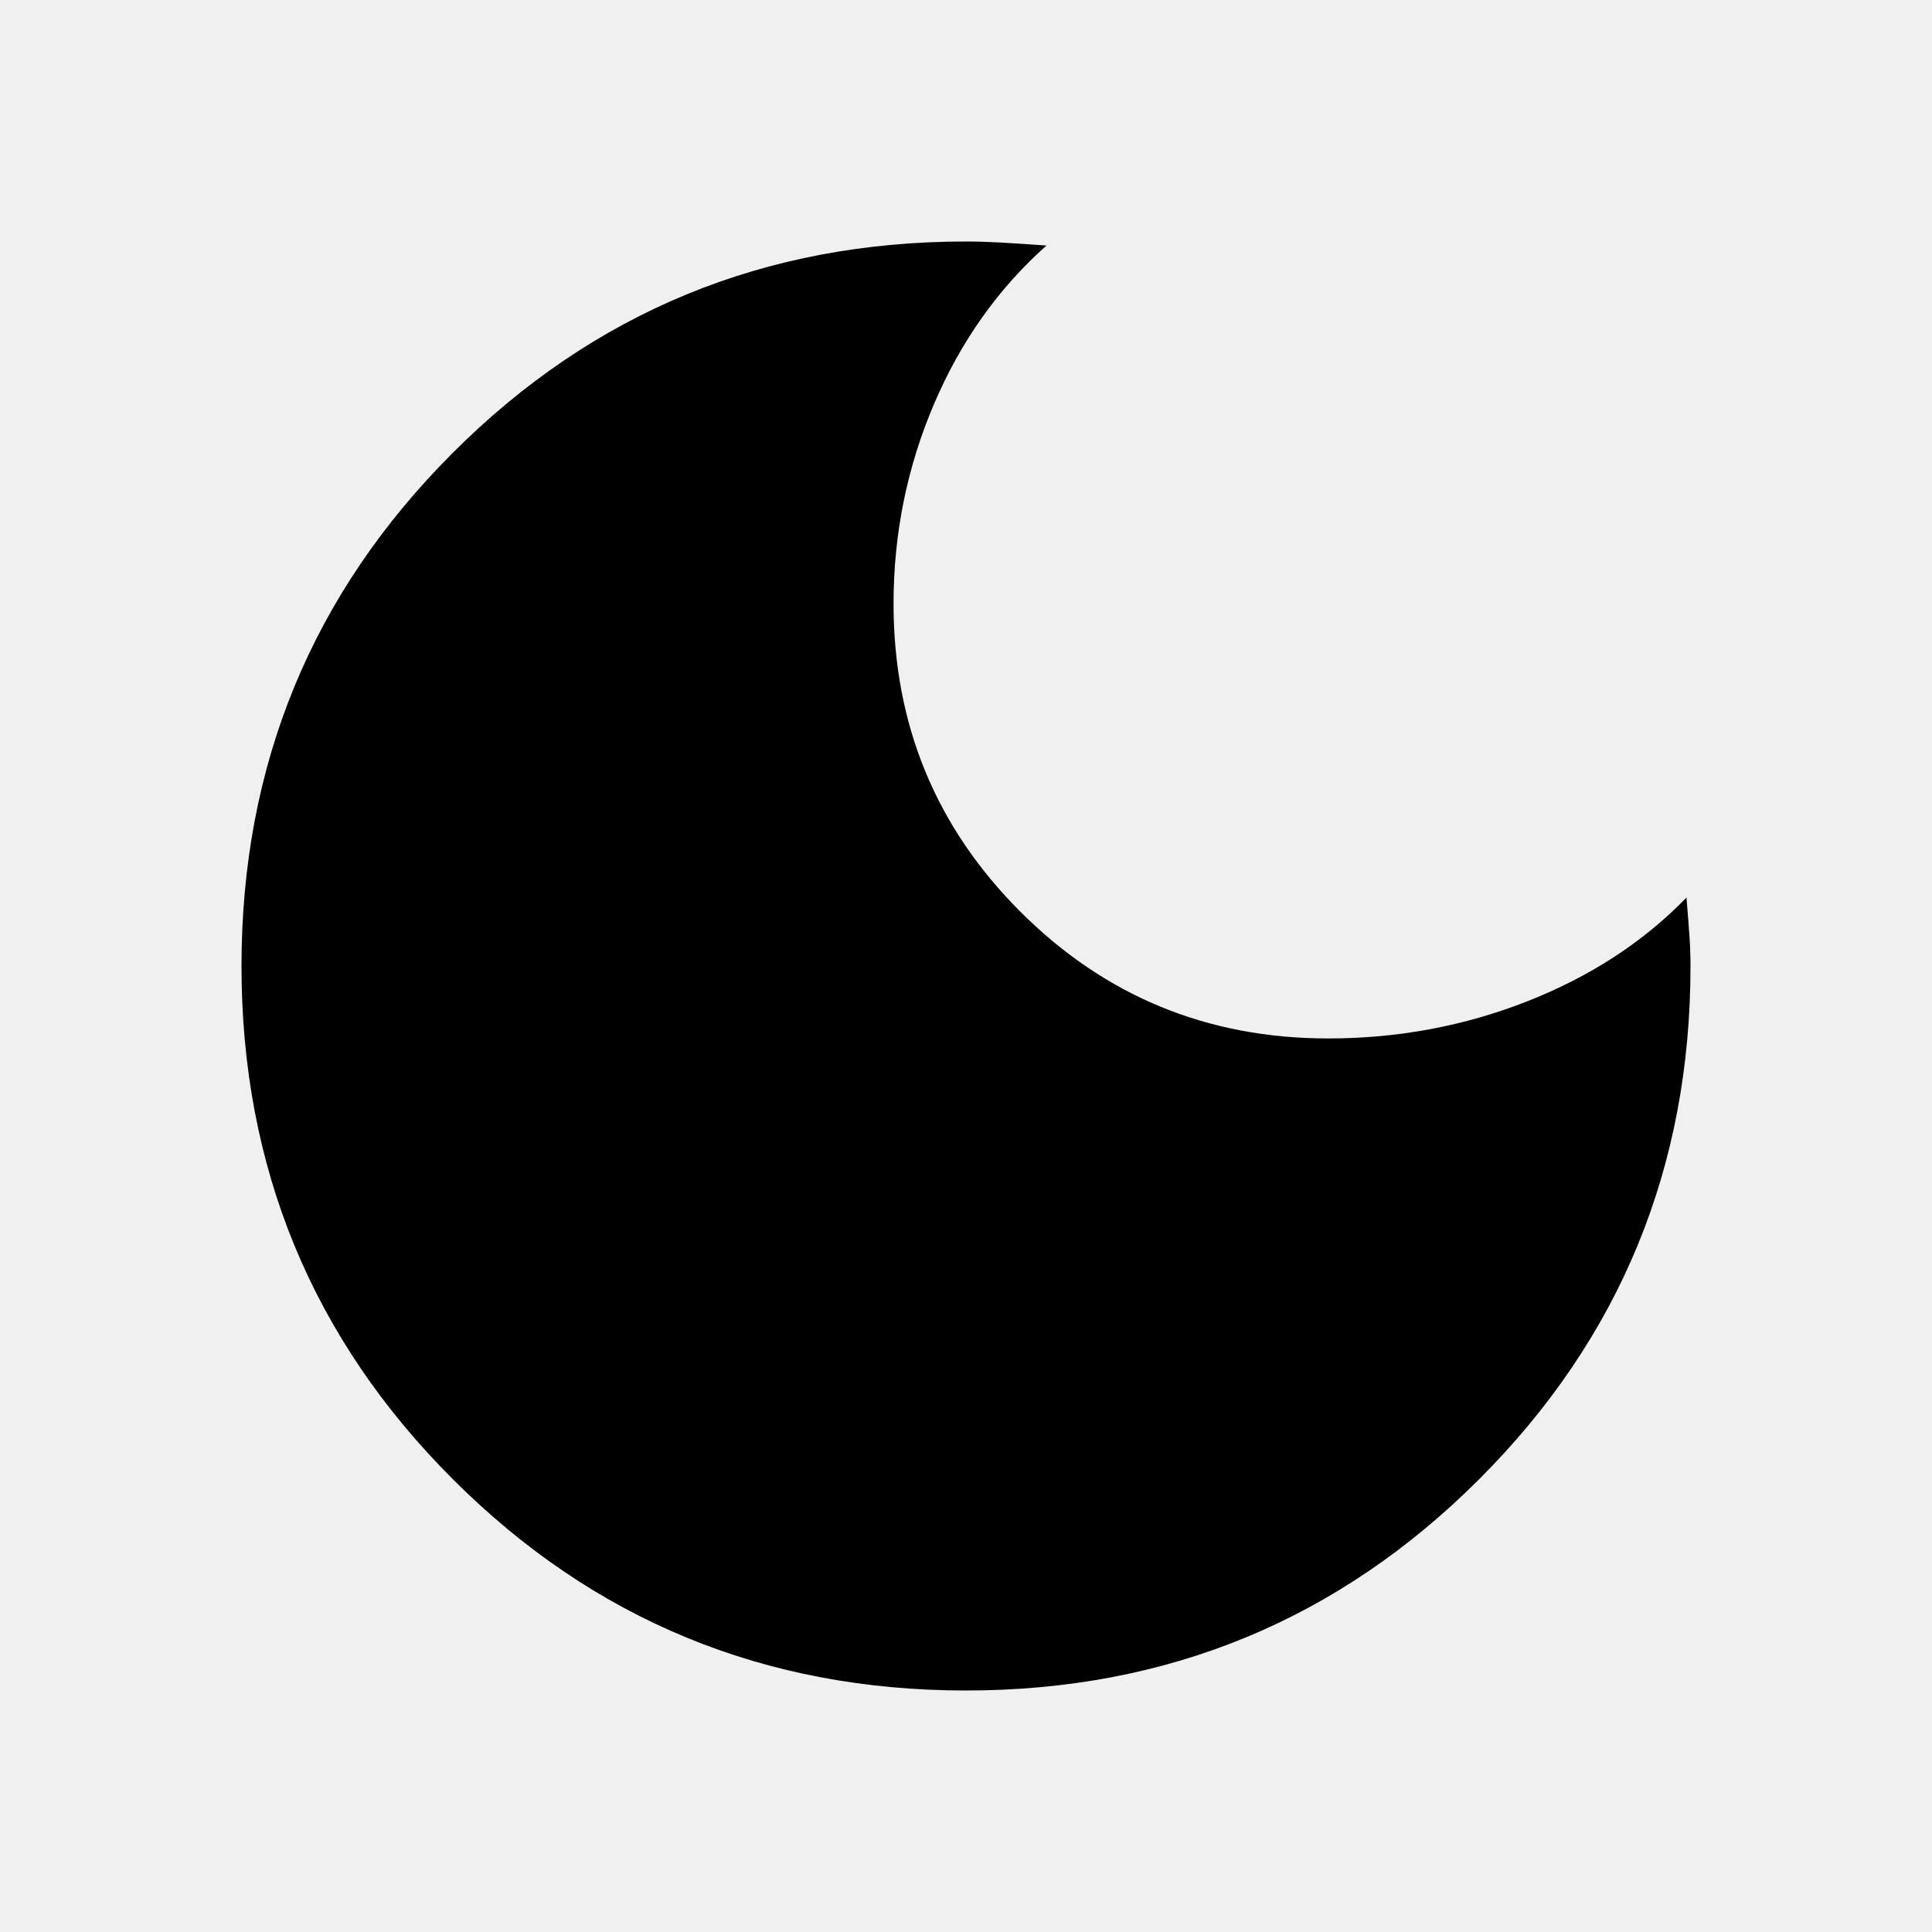
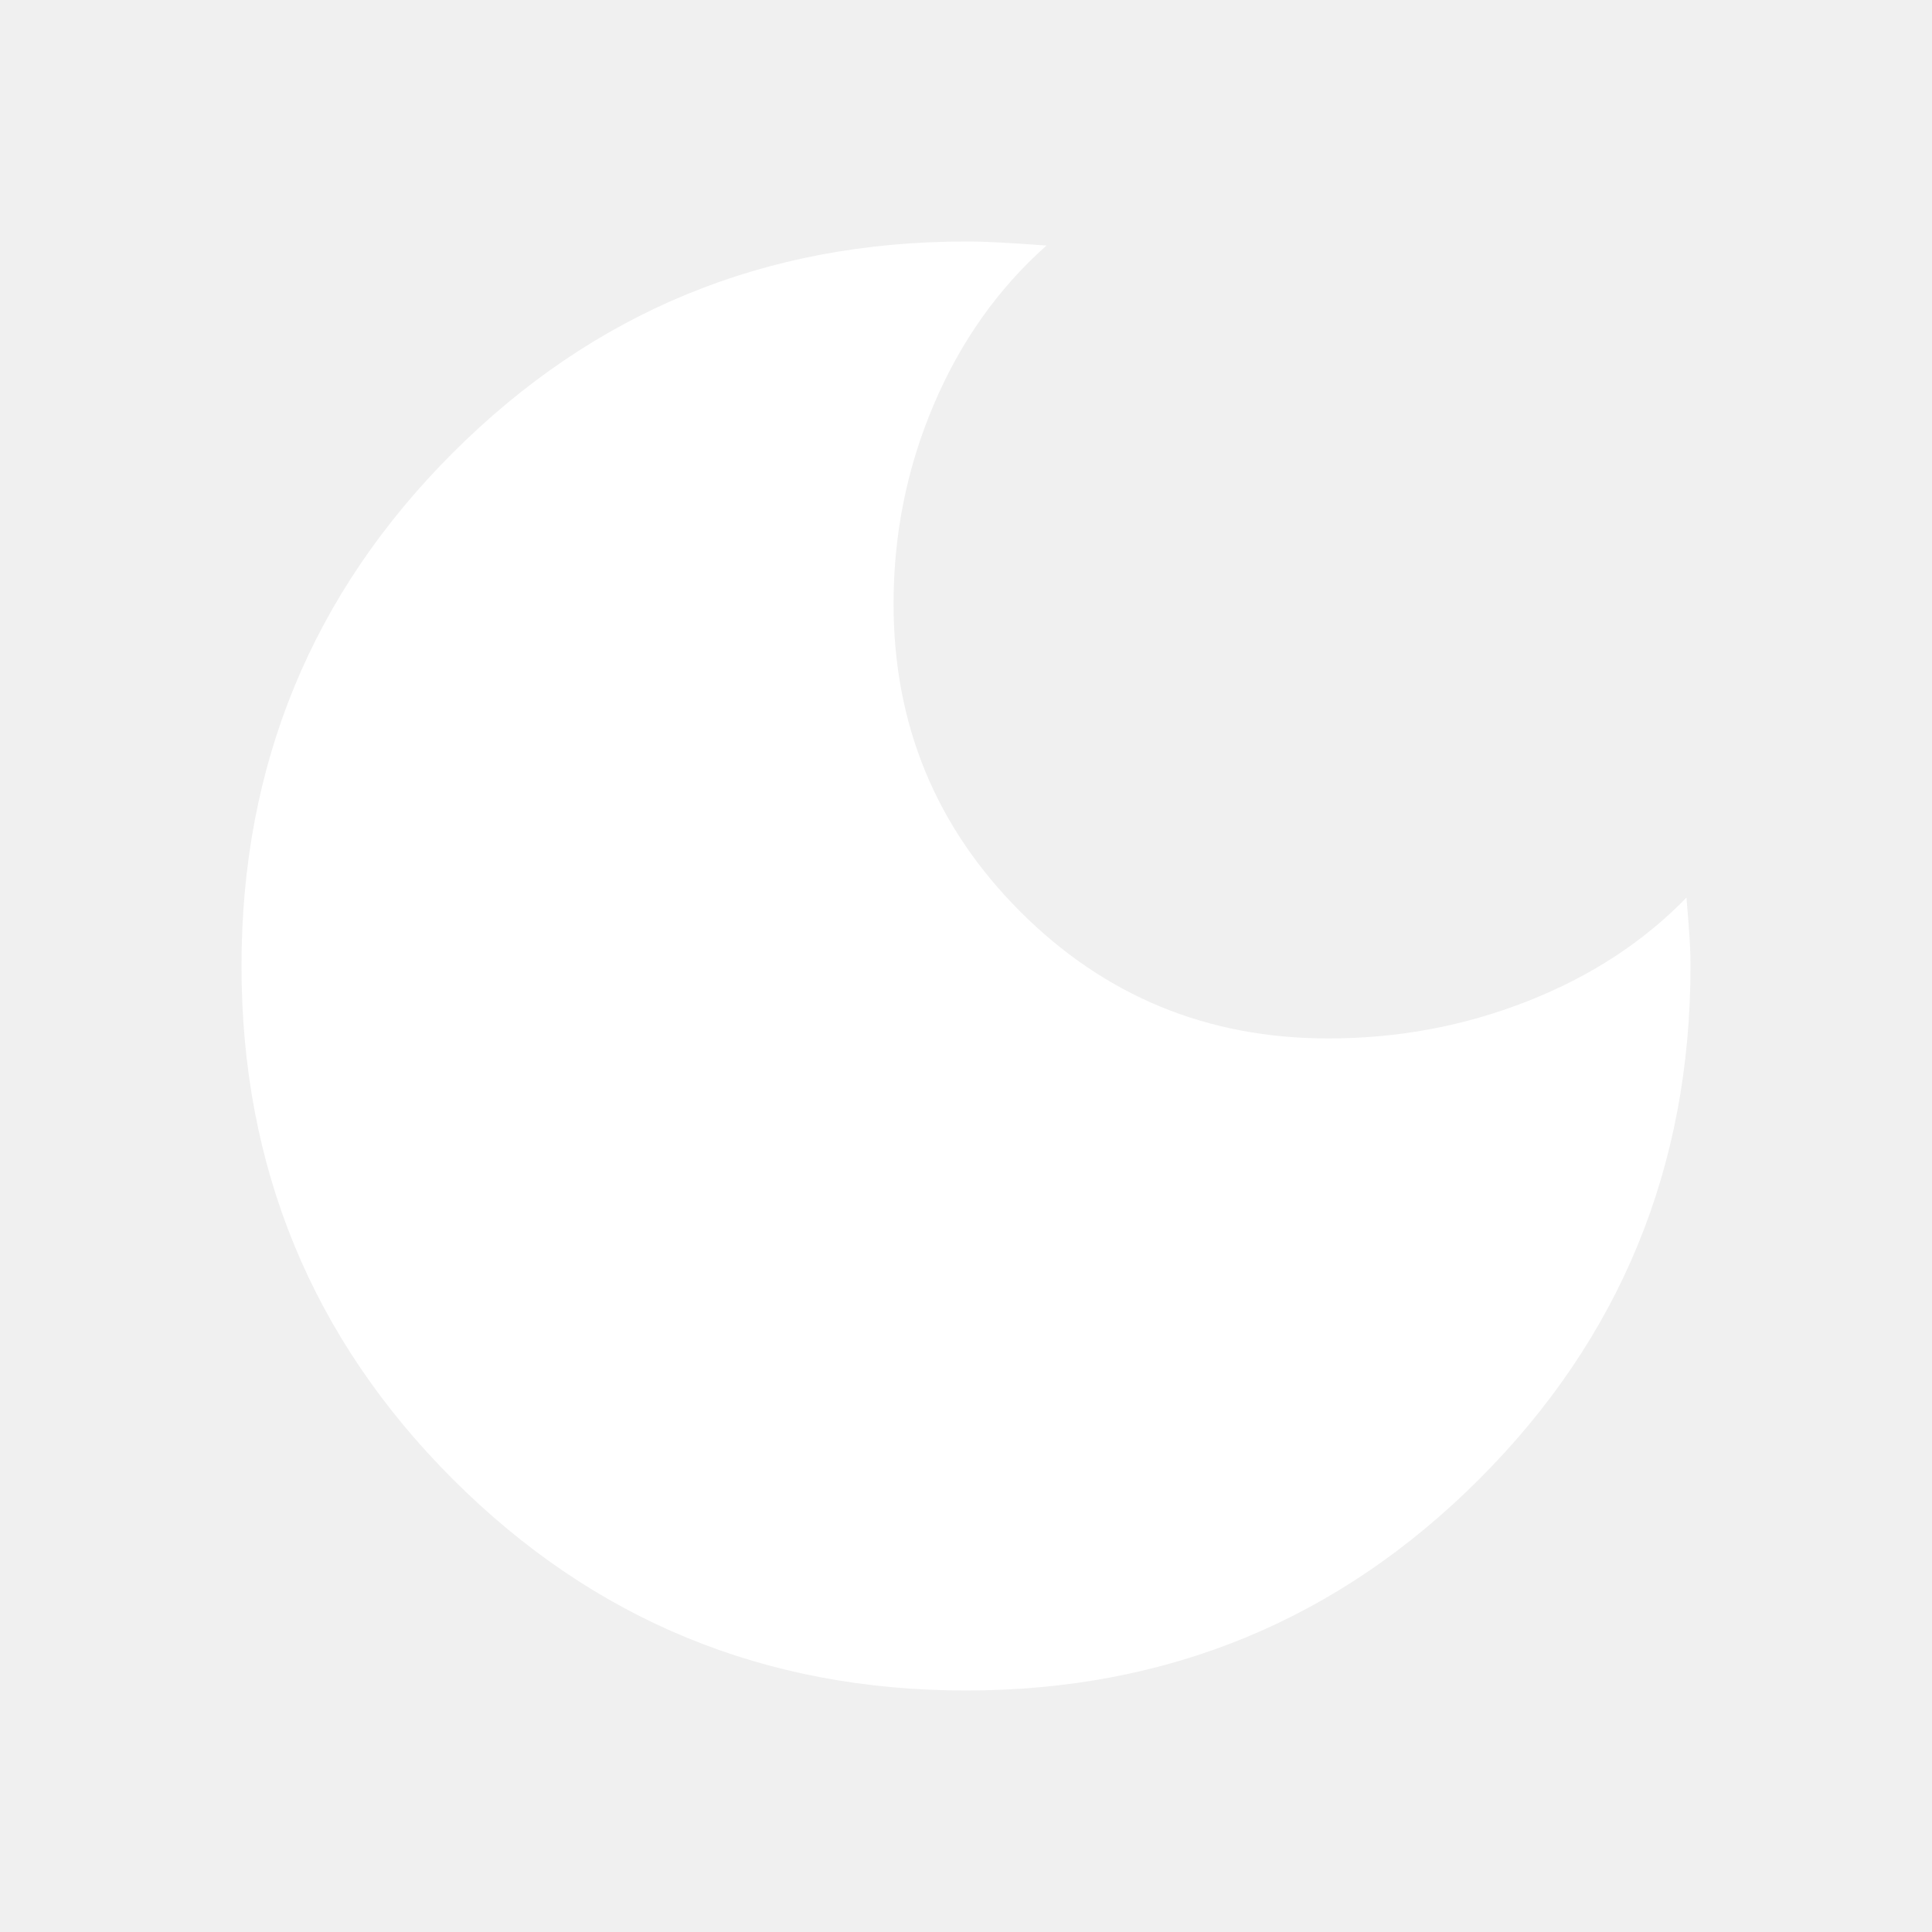
- <svg xmlns="http://www.w3.org/2000/svg" height="48" viewBox="0 96 960 960" width="48">
+ <svg xmlns="http://www.w3.org/2000/svg" height="26" fill="white" viewBox="0 96 960 960" width="26">
  <path d="M480 936q-150 0-255-105T120 576q0-150 105-255t255-105q8 0 17 .5t23 1.5q-36 32-56 79t-20 99q0 90 63 153t153 63q52 0 99-18.5t79-51.5q1 12 1.5 19.5t.5 14.5q0 150-105 255T480 936Z" />
</svg>
